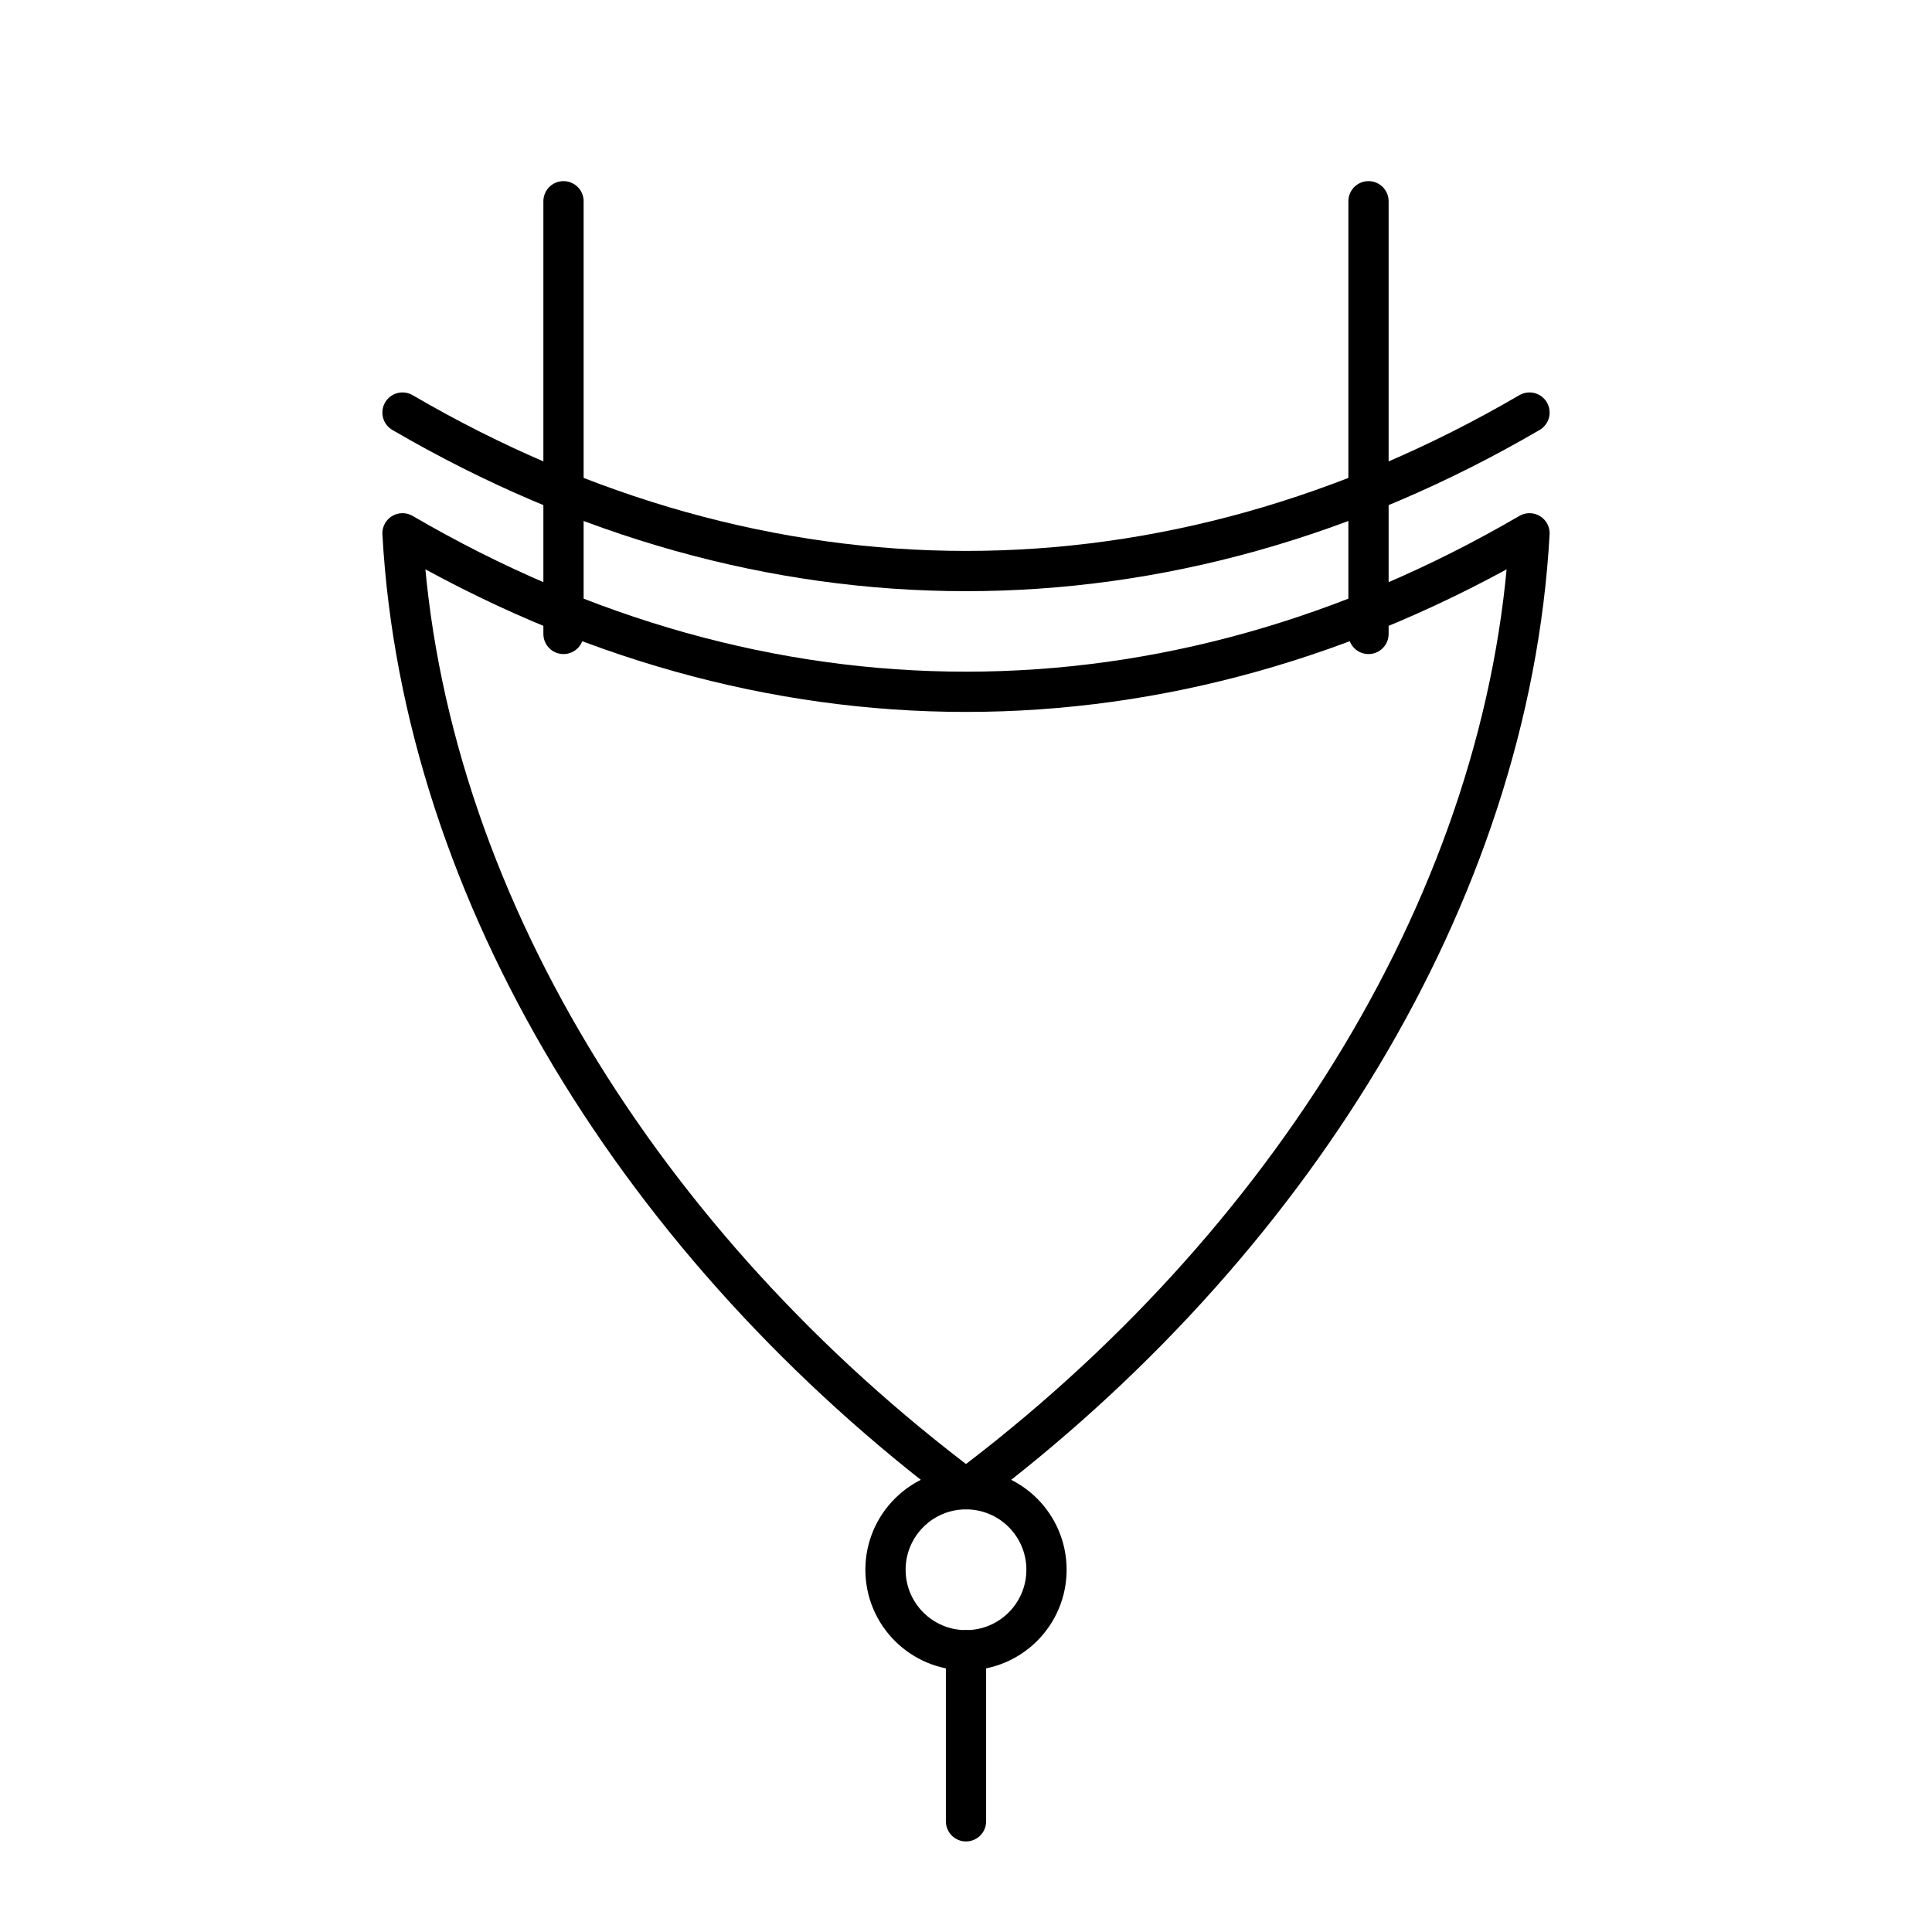
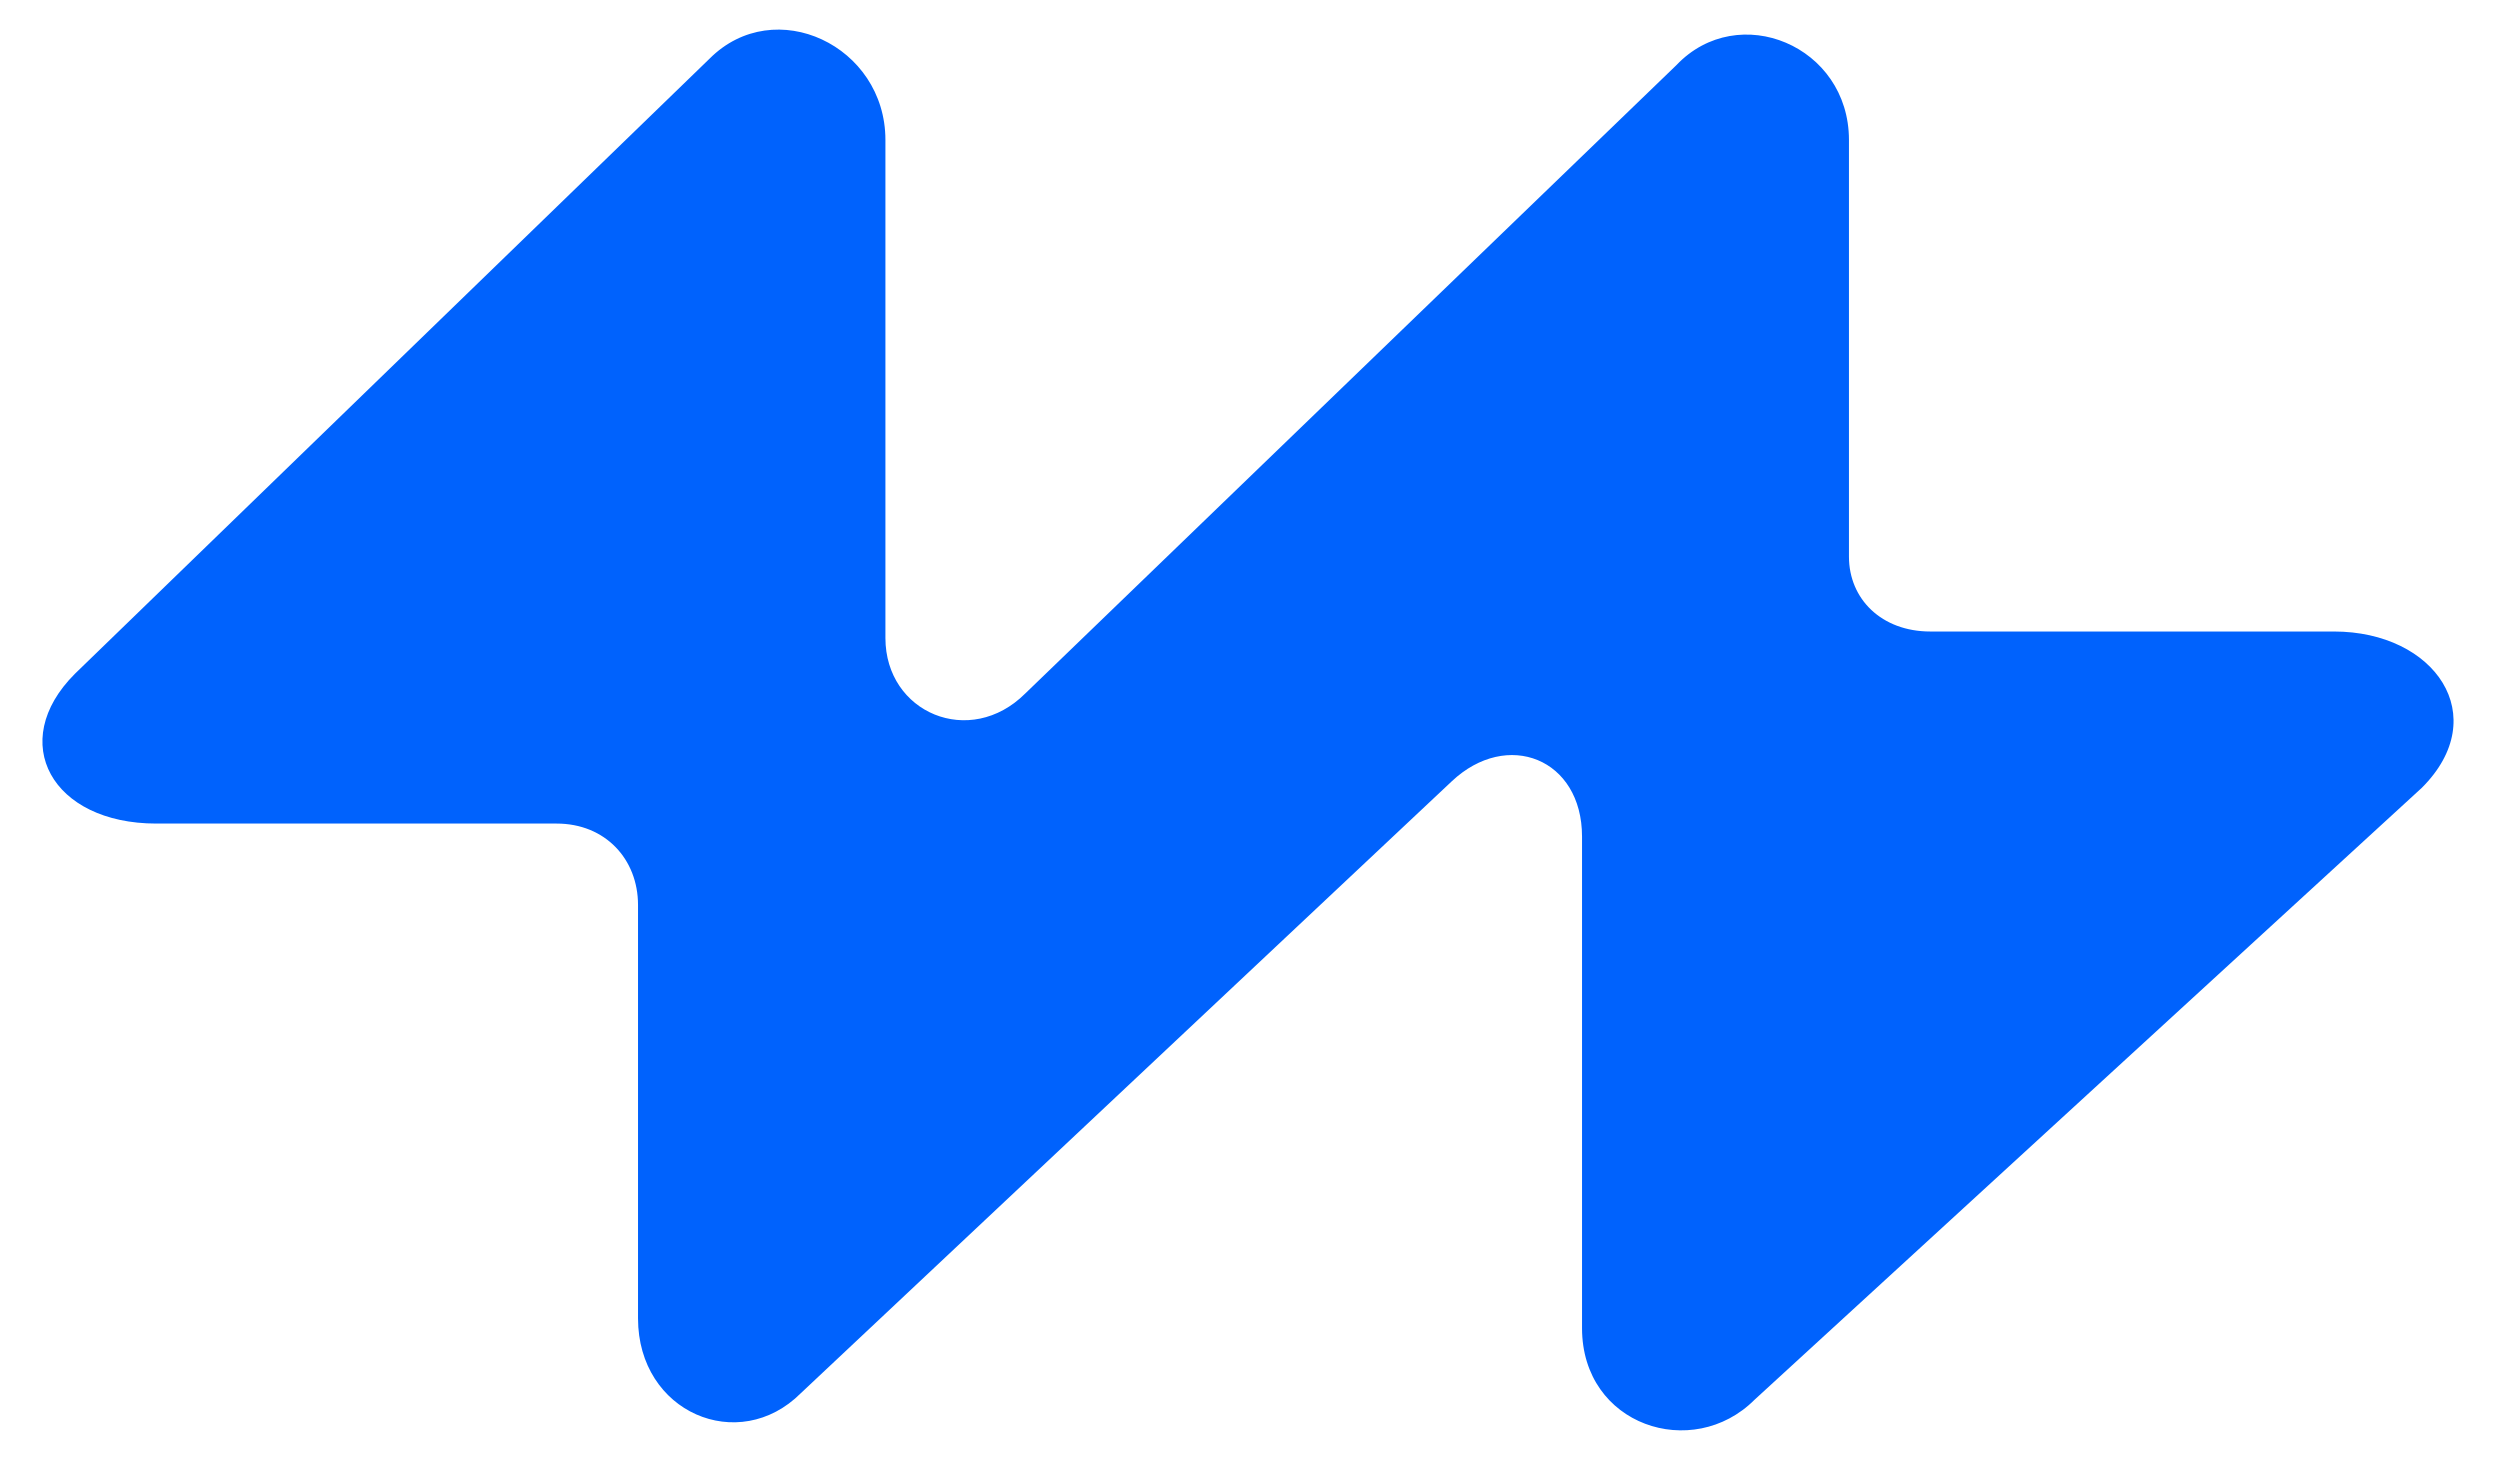
- <svg xmlns="http://www.w3.org/2000/svg" width="192" height="192" viewBox="0 0 192 192" fill="none">
-   <g transform="translate(24 0)" stroke="#000" stroke-width="4" stroke-linecap="round" stroke-linejoin="round">
-     <path d="M32 20V63 M112 20V63" />
-     <path d="M16 41C52 62 92 62 128 41" />
-     <path d="M16 53C52 74 92 74 128 53 C126 89 104 124 72 148 C40 124 18 89 16 53Z" />
-     <circle cx="72" cy="156" r="8" />
-     <path d="M72 164V181" />
-   </g>
+ <svg xmlns="http://www.w3.org/2000/svg" width="768" height="448" viewBox="0 0 768 448">
+   <path fill="#0062fd" d="M218 18C238-2 272 14 272 43V196C272 219 298 230 315 213L515 20C534 0 568 14 568 43V171C568 184 578 194 593 194H717C748 194 766 220 744 242L539 430C520 449 486 438 486 408V257C486 233 463 224 446 240L246 428C227 447 196 434 196 405V278C196 264 186 253 171 253H48C16 253 2 228 23 207Z" />
</svg>
